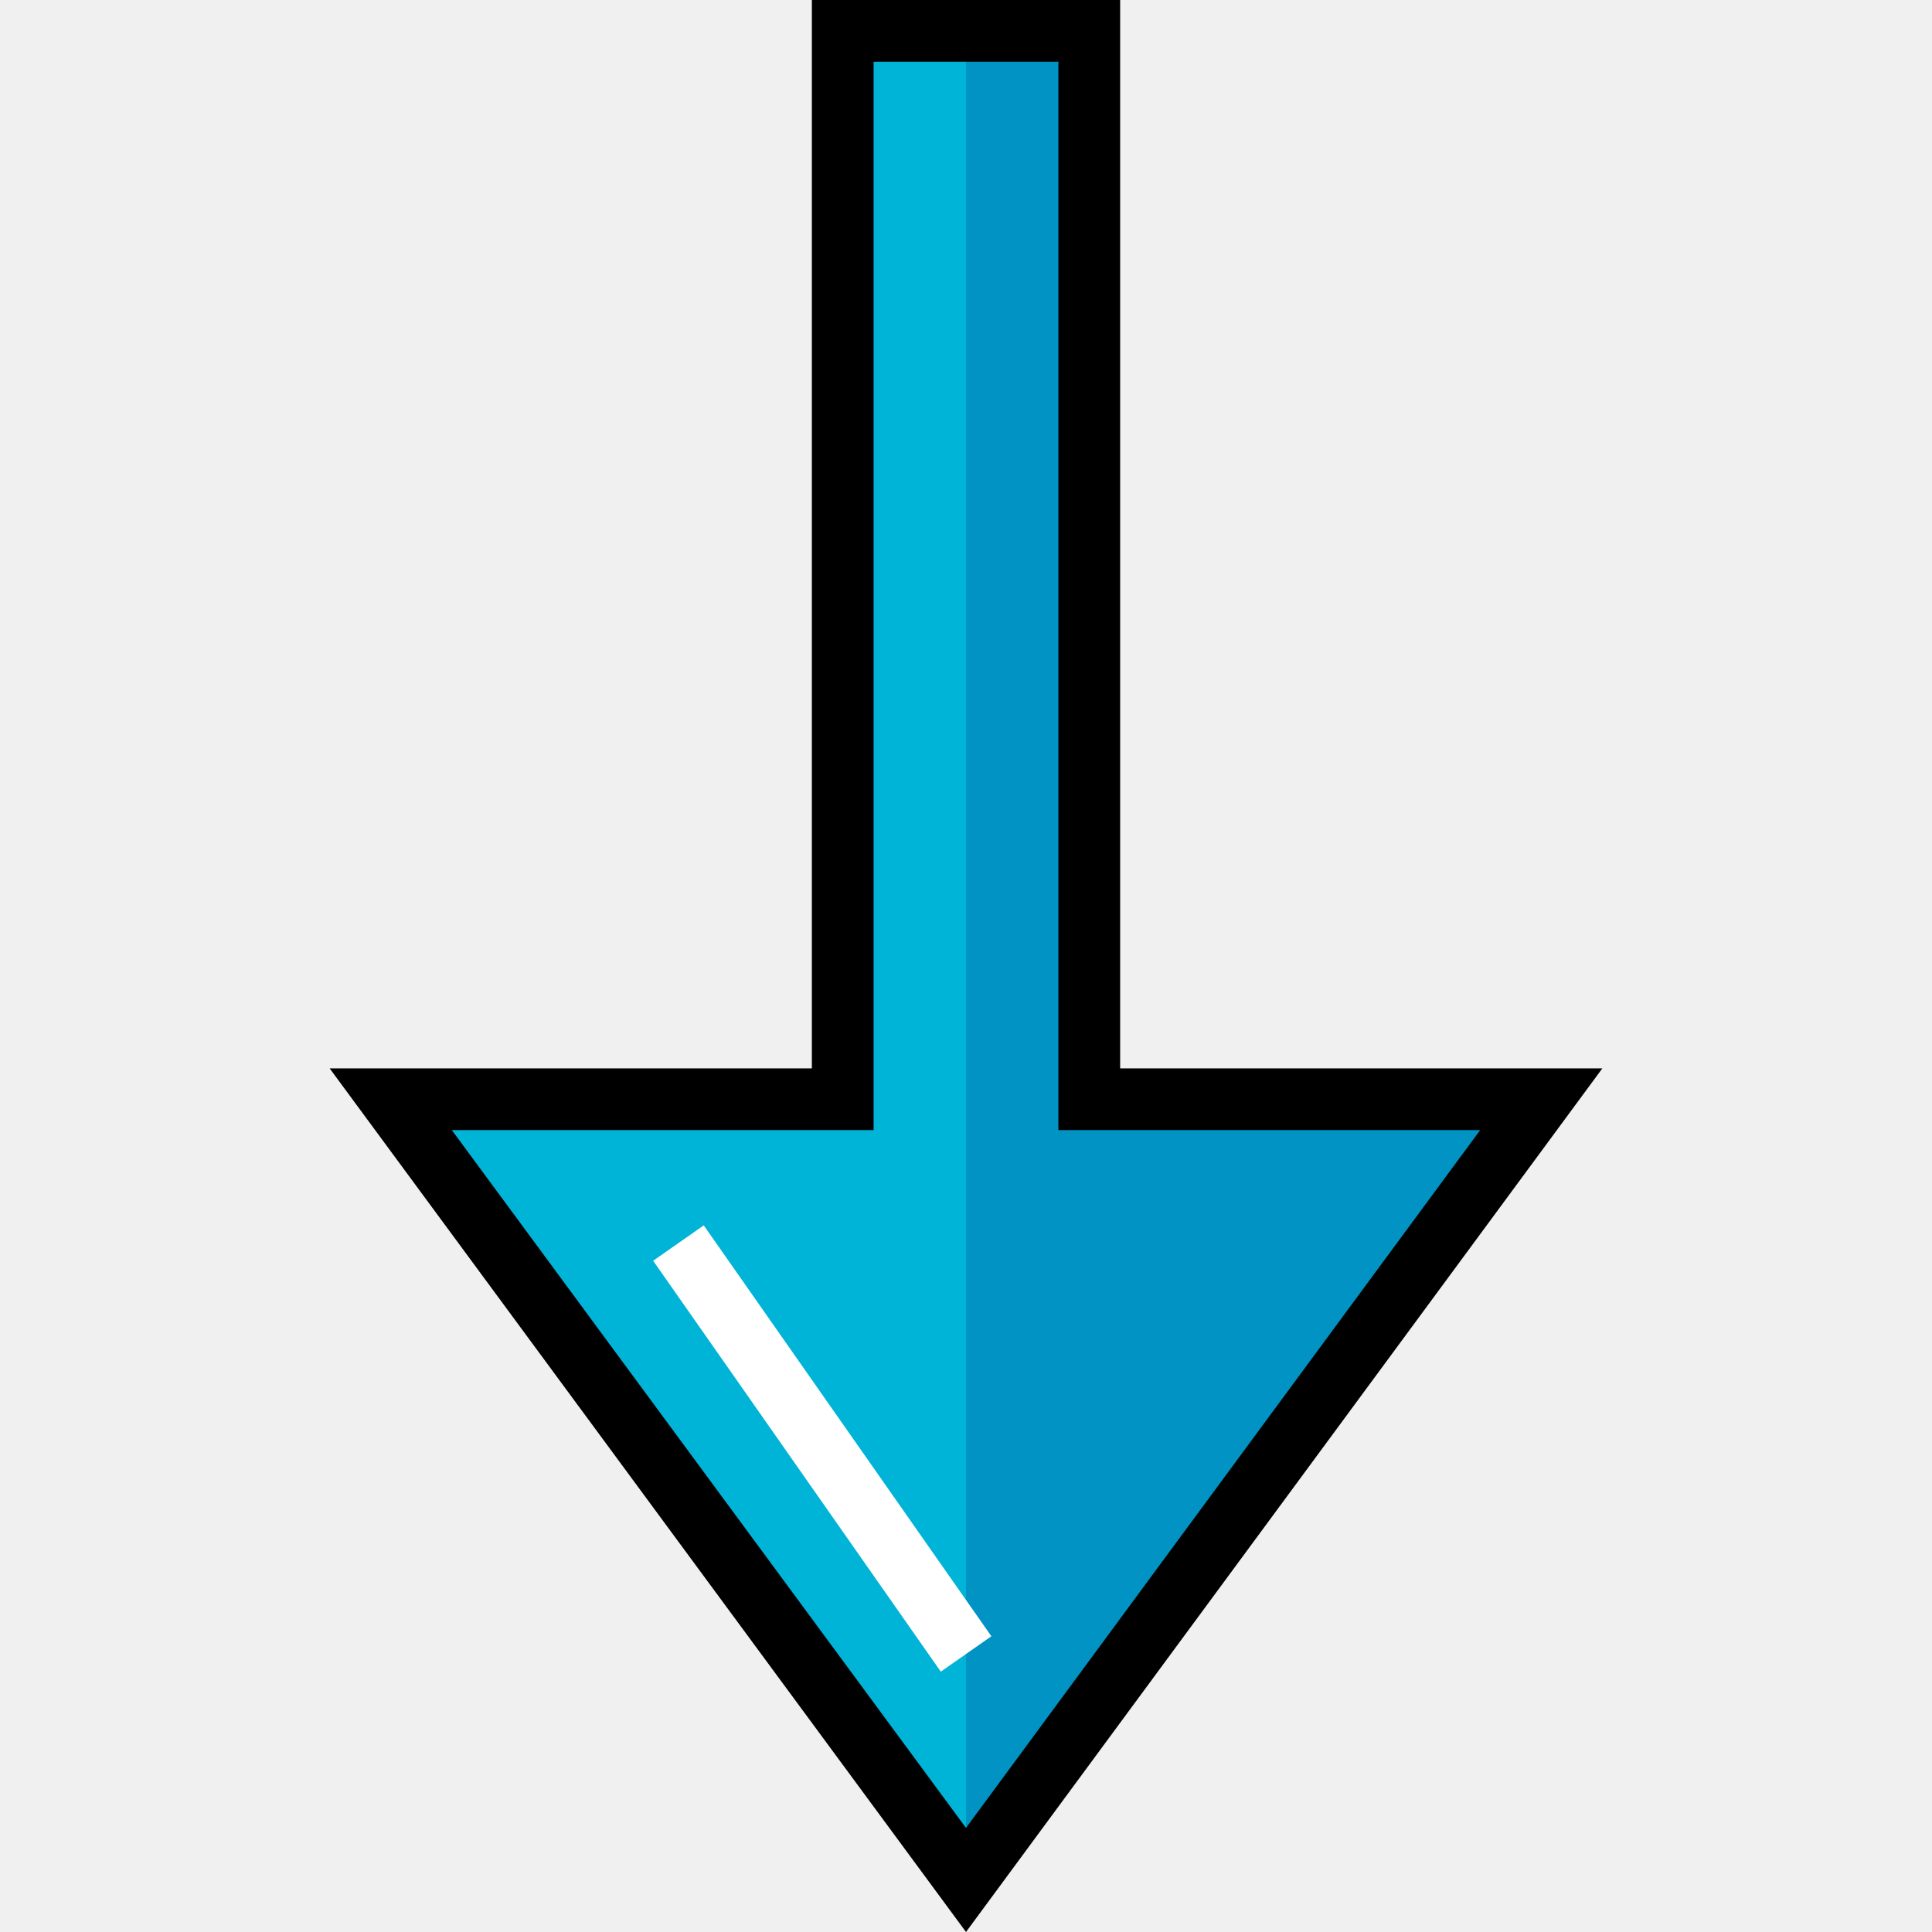
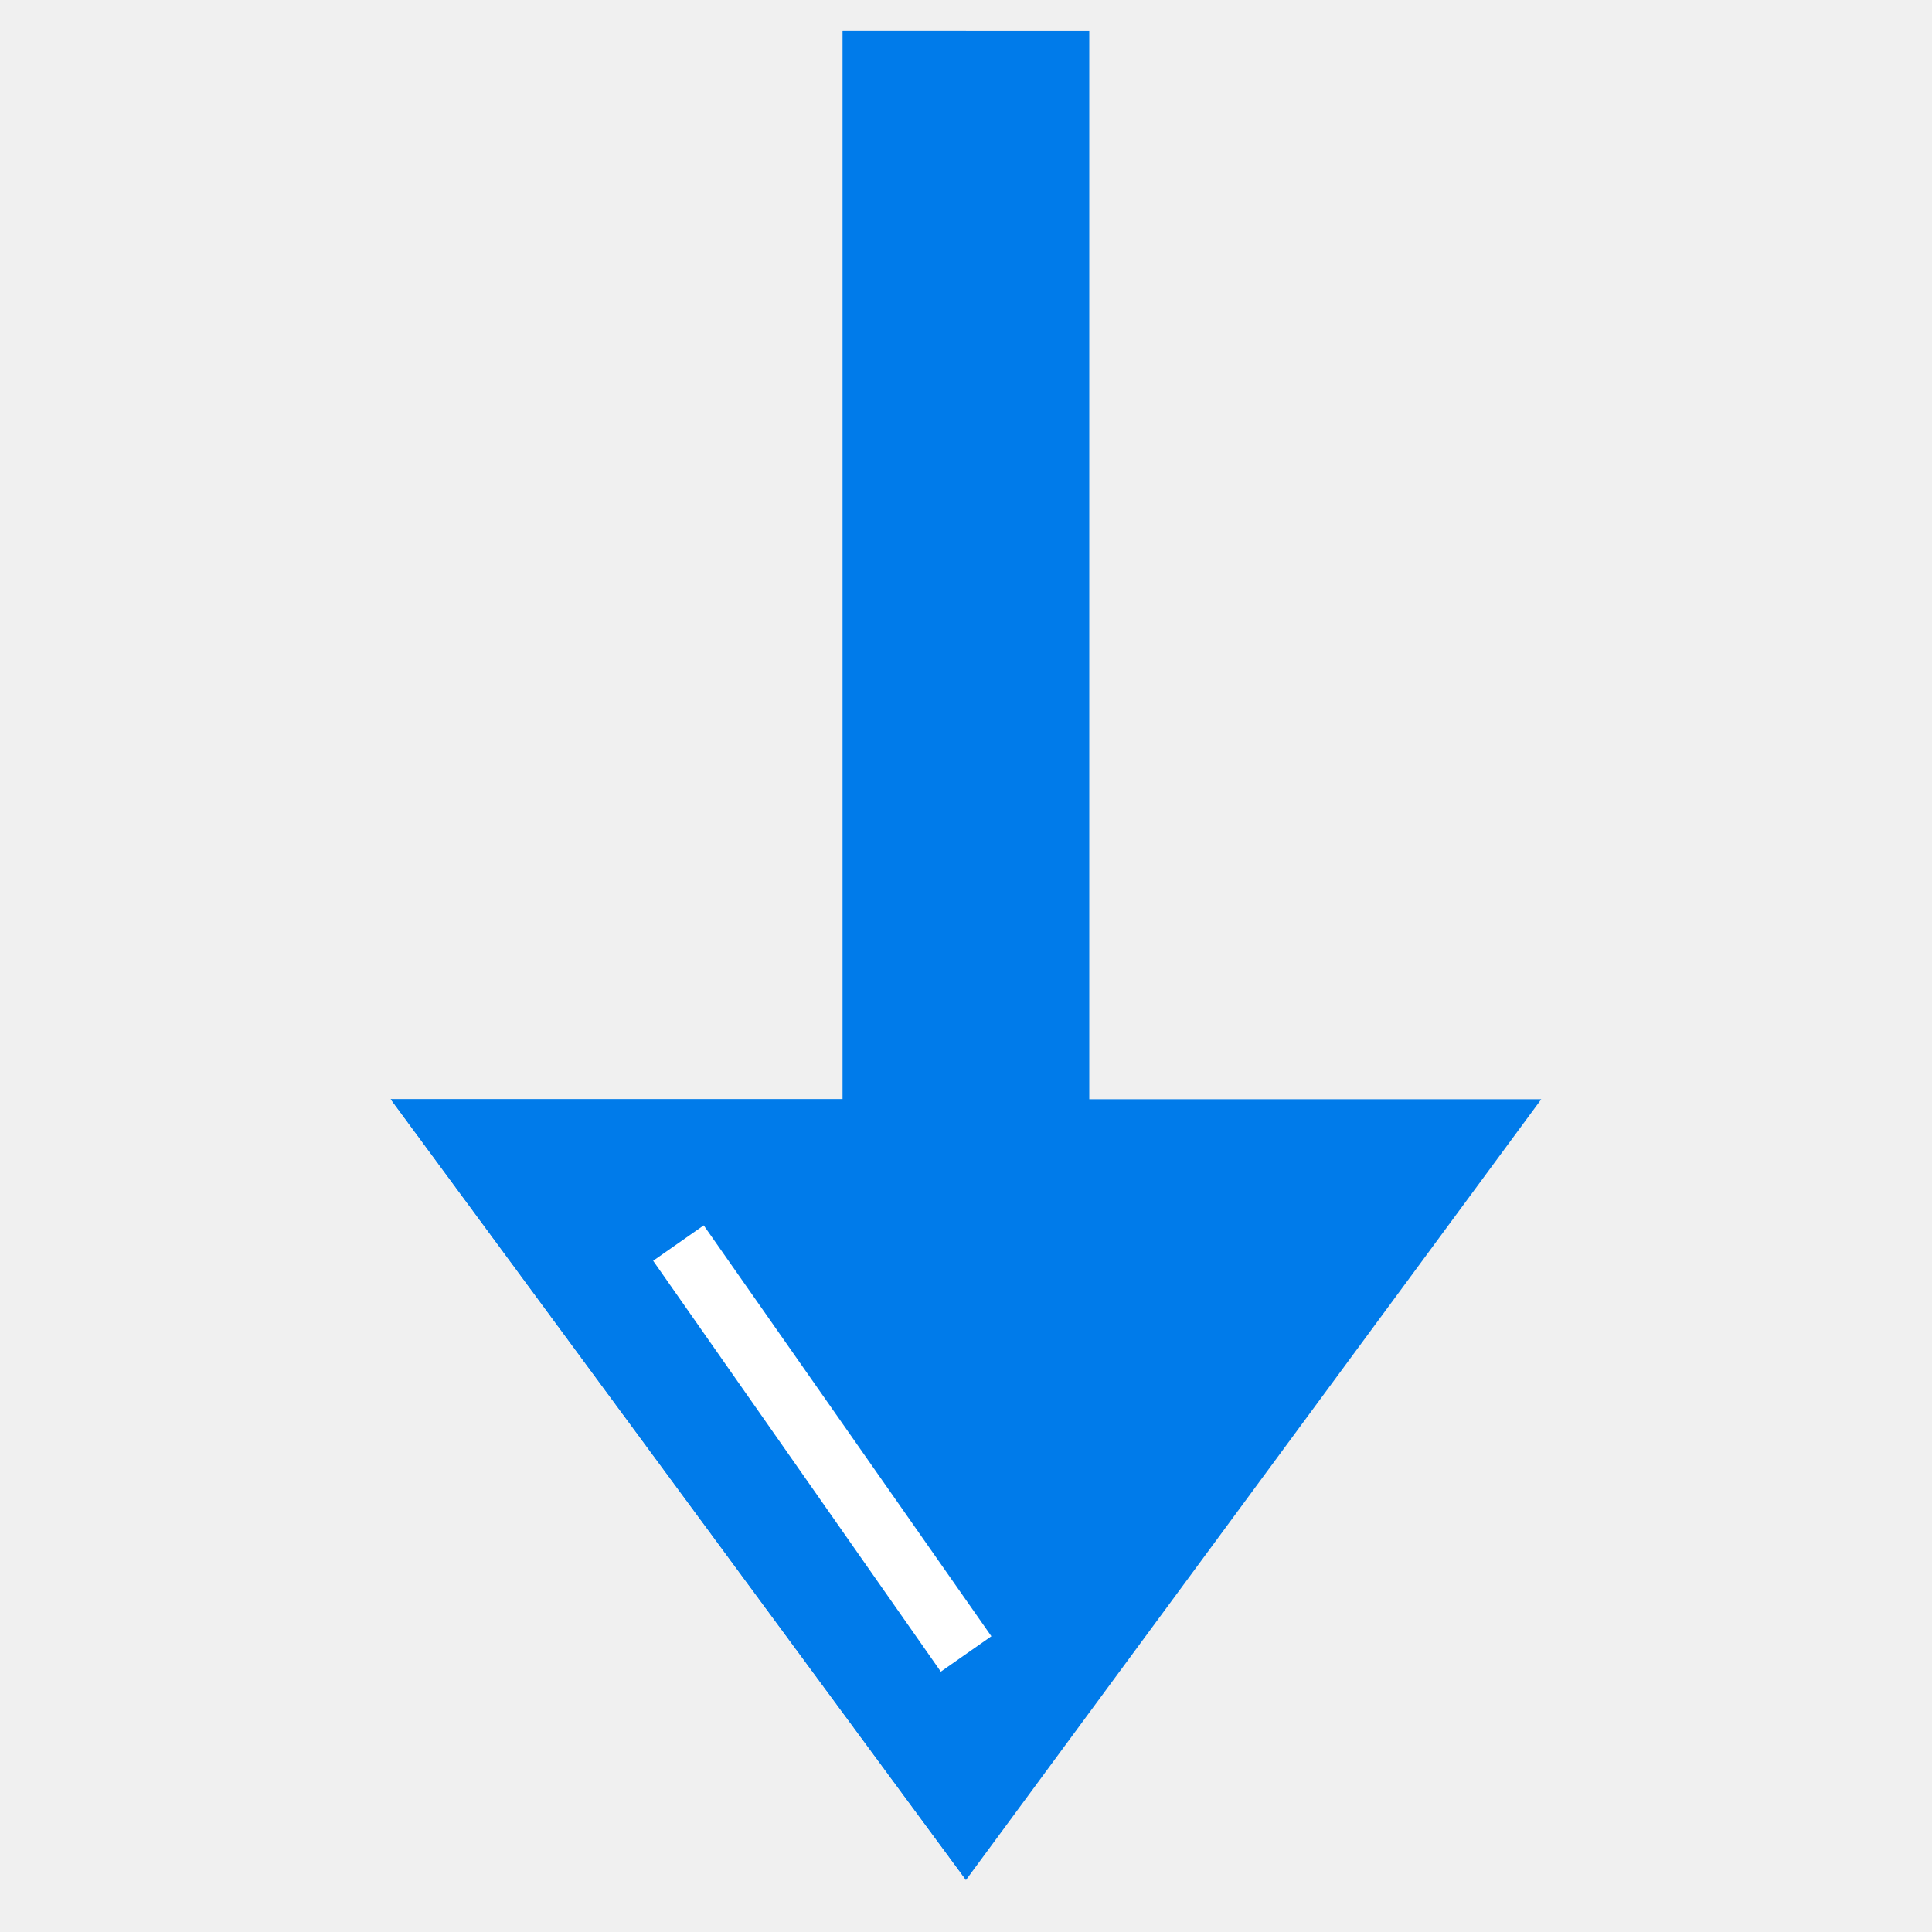
<svg xmlns="http://www.w3.org/2000/svg" version="1.1" id="Layer_1" x="0px" y="0px" viewBox="0 0 512 512" style="enable-background:new 0 0 512 512;" xml:space="preserve">
-   <polygon style="fill:#0093C4;" points="256,498.208 408.452,291.308 288.668,291.308 288.668,8.181 223.332,8.181 223.332,291.308   103.548,291.308 " />
-   <polygon style="fill:#00B4D7;" points="103.548,291.308 223.332,291.308 223.332,8.181 256,8.181 256,498.208 " />
-   <path d="M256,512L87.356,283.126h127.794V0h81.7v283.126h127.793L256,512z M119.738,299.489L256,484.415l136.262-184.926H280.487  V16.363h-48.973v283.126H119.738z" />
+   <polygon style="fill:#007BEA;" points="256,498.208 408.452,291.308 288.668,291.308 288.668,8.181 223.332,8.181 223.332,291.308   103.548,291.308 " />
+   <polygon style="fill:#007BEA;" points="103.548,291.308 223.332,291.308 223.332,8.181 256,8.181 256,498.208 " />
  <rect x="151.45" y="375.688" transform="matrix(-0.5735 -0.8192 0.8192 -0.5735 28.4158 782.5323)" style="fill:#FFFFFF;" width="132.921" height="16.362" />
  <g>
</g>
  <g>
</g>
  <g>
</g>
  <g>
</g>
  <g>
</g>
  <g>
</g>
  <g>
</g>
  <g>
</g>
  <g>
</g>
  <g>
</g>
  <g>
</g>
  <g>
</g>
  <g>
</g>
  <g>
</g>
  <g>
</g>
</svg>
